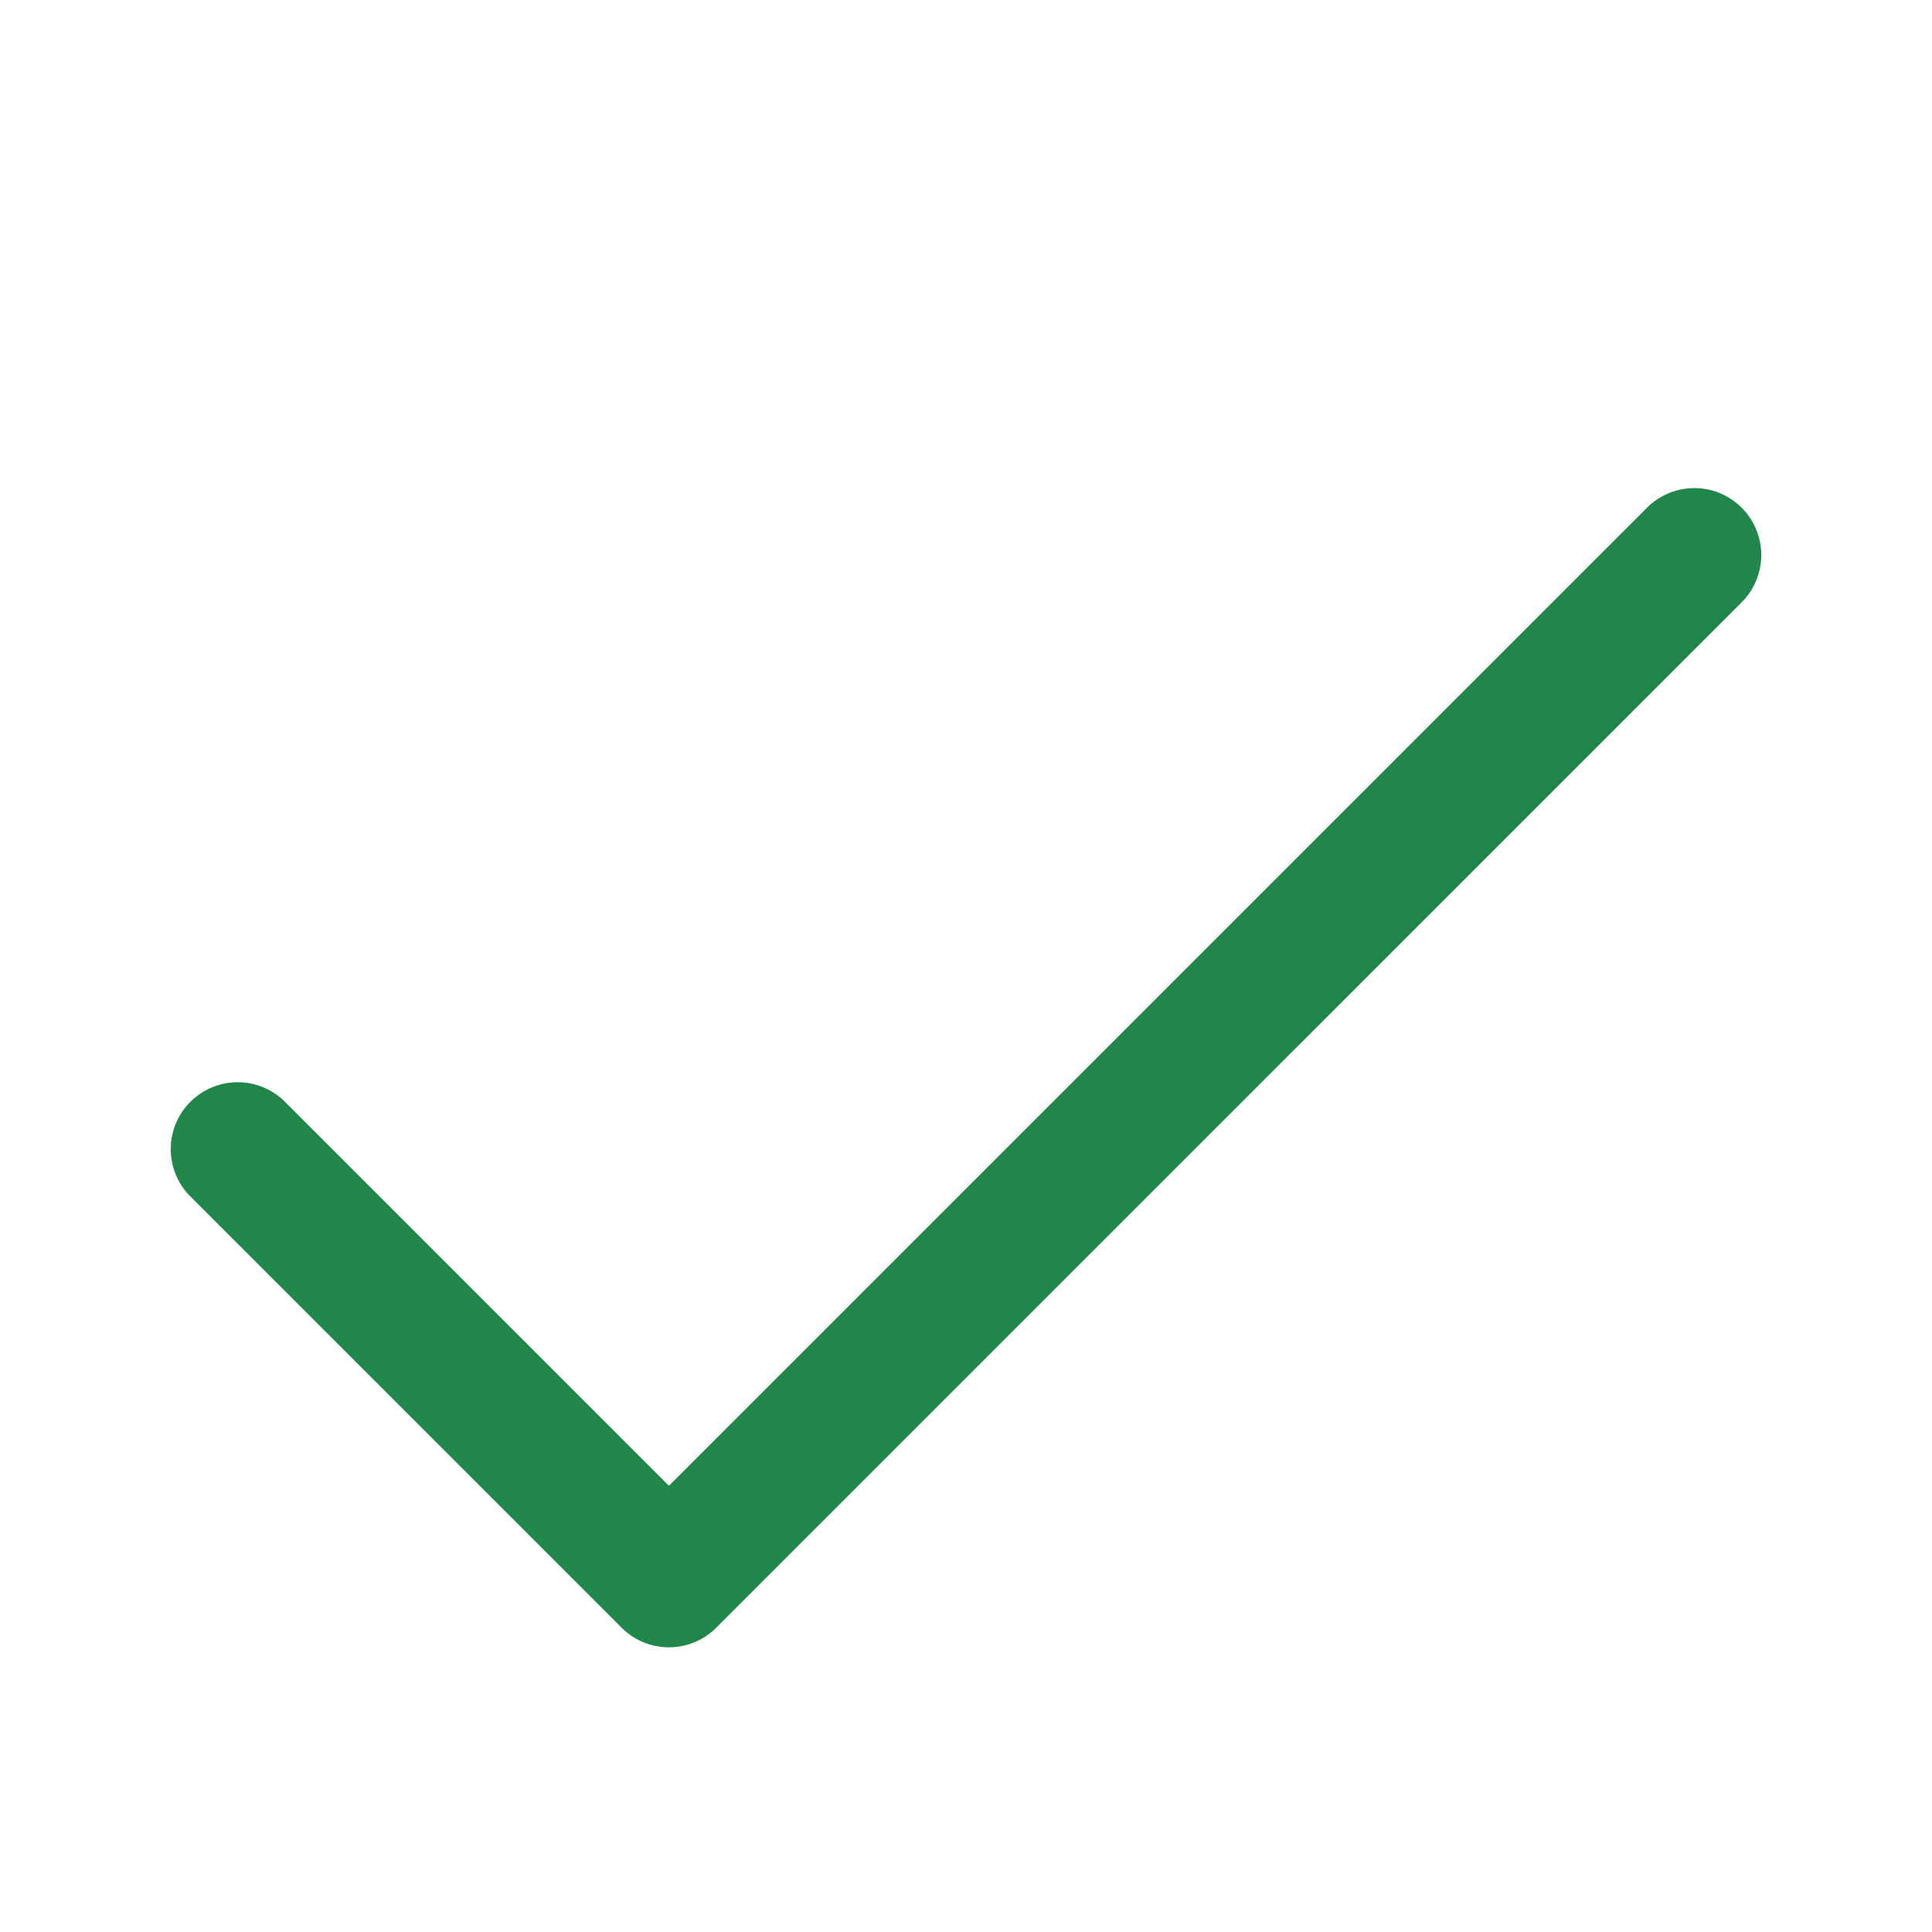
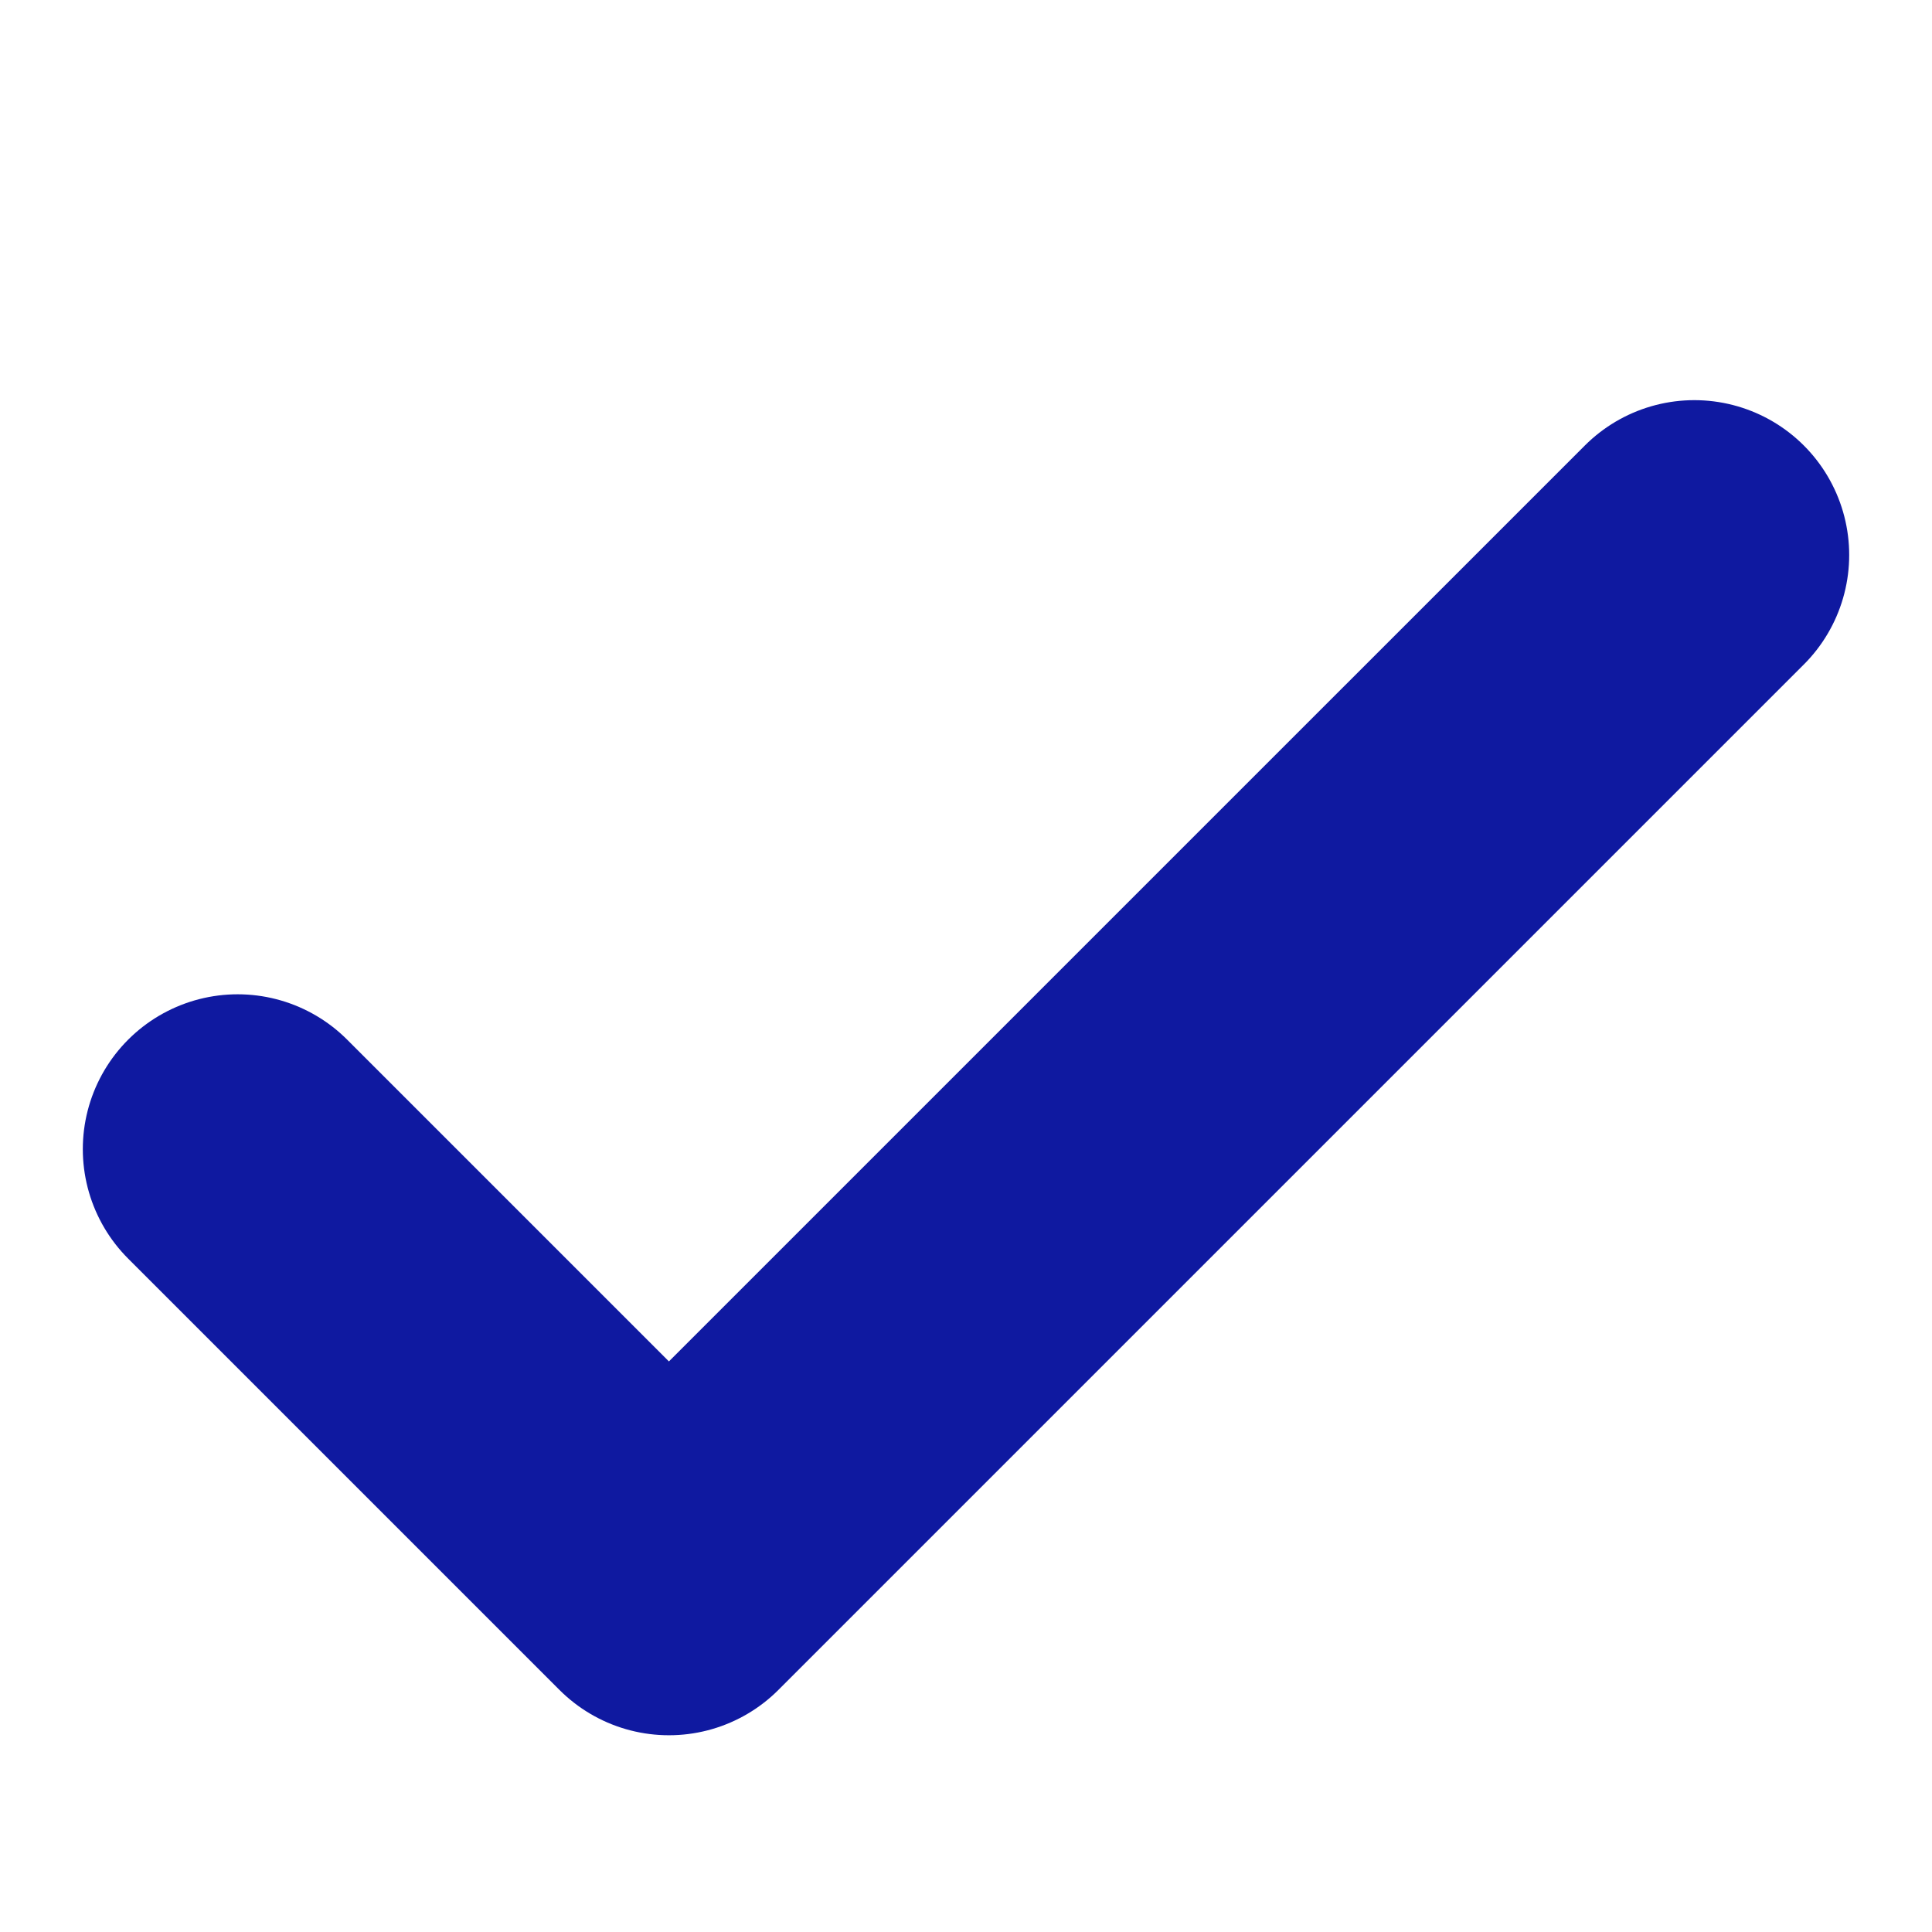
<svg xmlns="http://www.w3.org/2000/svg" id="Layer_1" data-name="Layer 1" viewBox="0 0 252.66 252.66">
  <defs>
    <style>
      .cls-1 {
        fill: none;
-         stroke: #218649;
+         stroke: #0f19a0;
        stroke-linecap: round;
        stroke-linejoin: round;
-         stroke-width: 17.5px;
+         stroke-width: 40.5px;
      }
    </style>
  </defs>
  <polyline class="cls-1" points="31.08 150.28 87.48 206.68 221.58 72.58" />
</svg>
